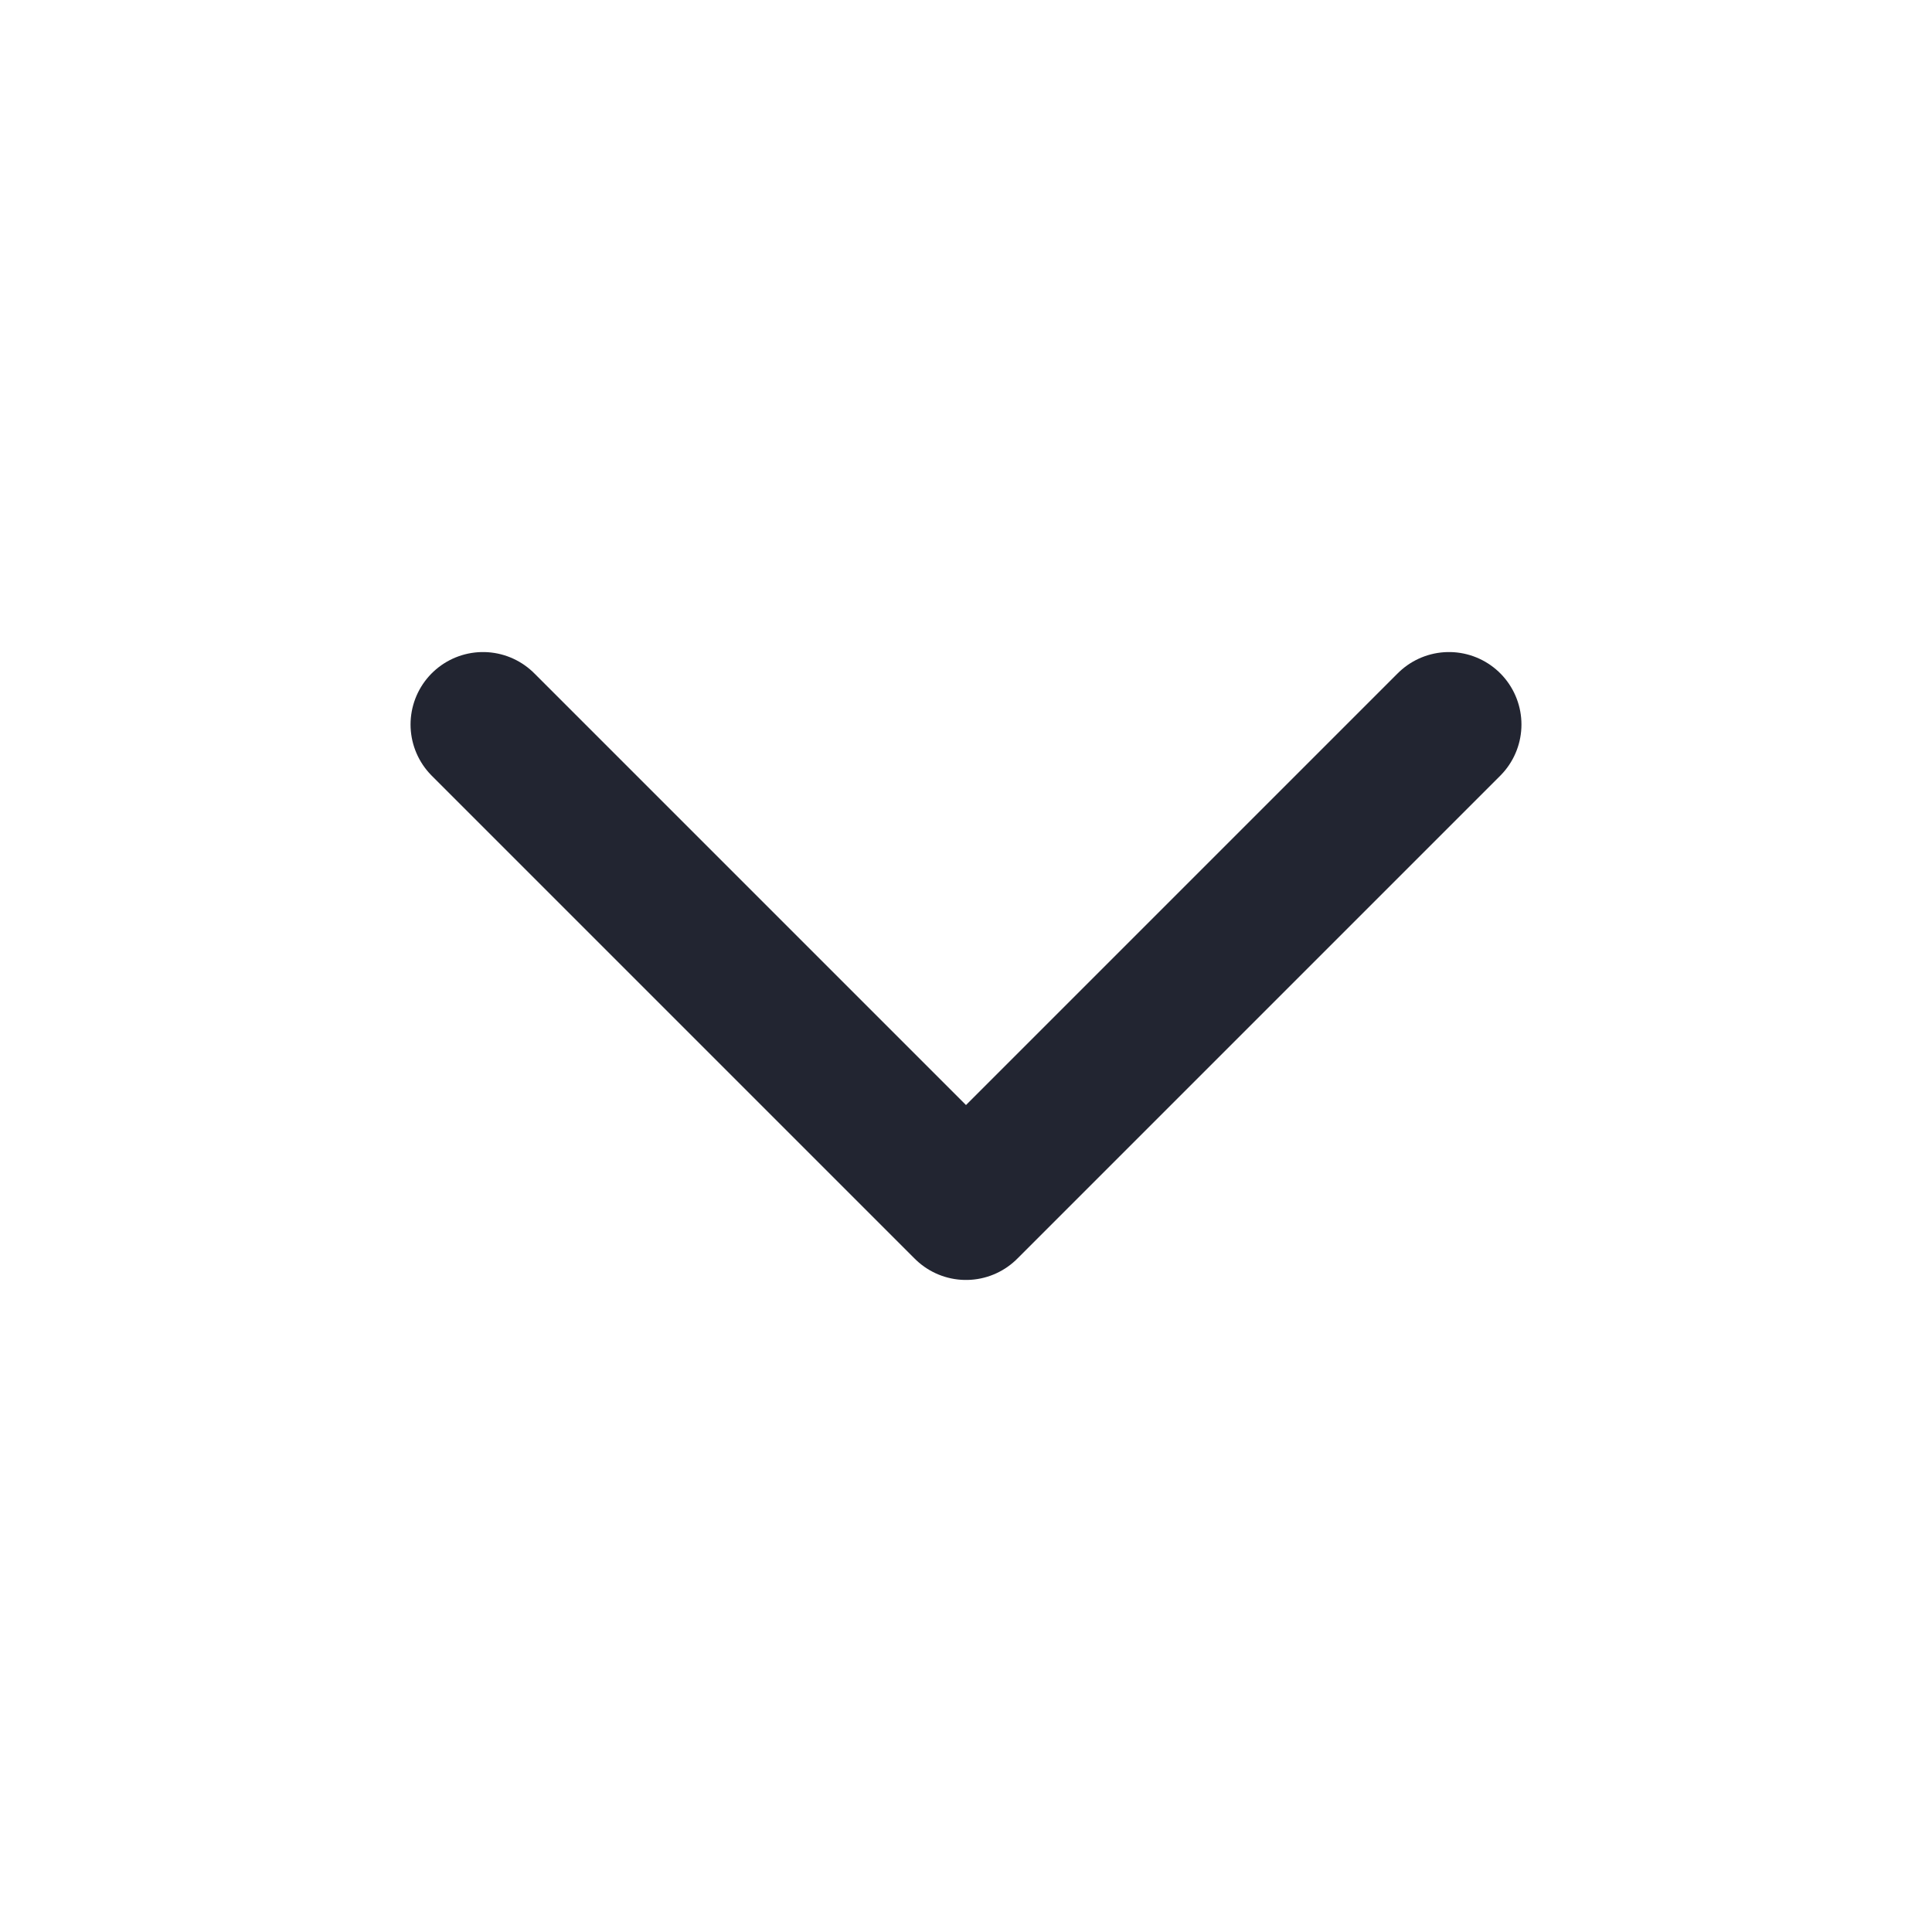
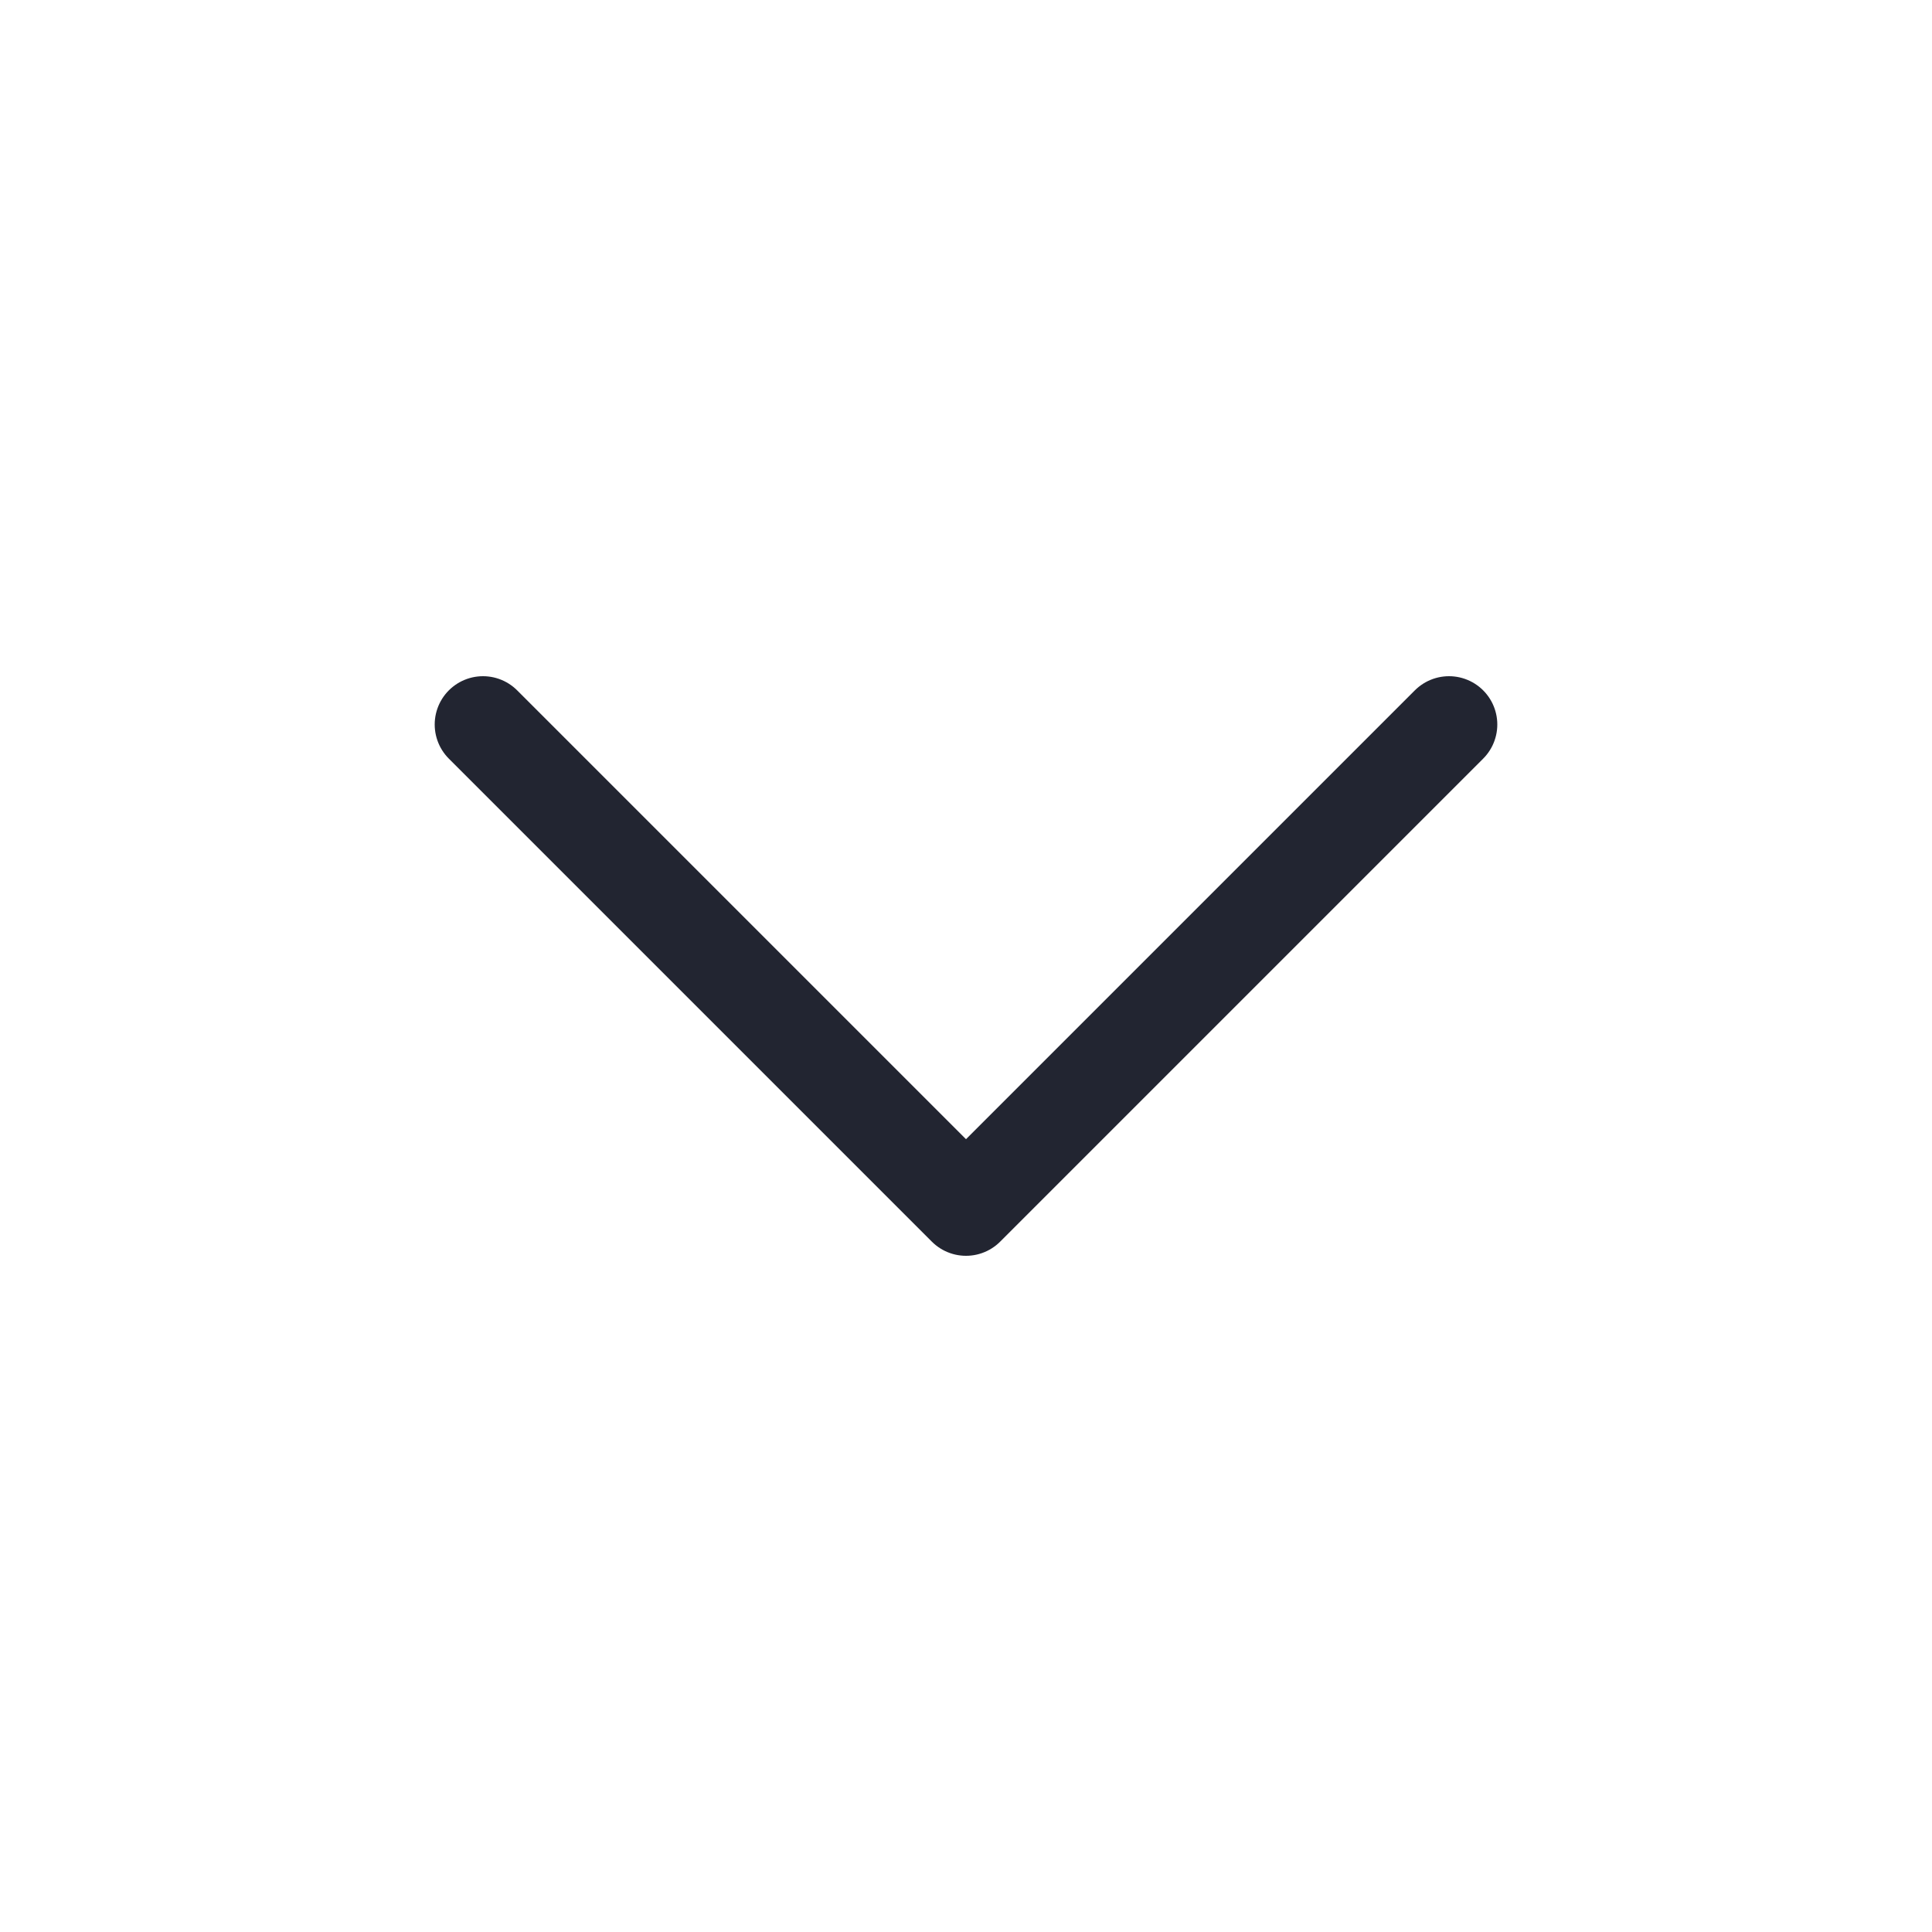
<svg xmlns="http://www.w3.org/2000/svg" width="20" height="20" viewBox="0 0 20 20" fill="none">
  <g id="chevron-down">
-     <path id="Icon" d="M5 7.5L10 12.5L15 7.5" stroke="#222531" stroke-width="1.5" stroke-linecap="round" stroke-linejoin="round" />
+     <path id="Icon" d="M5 7.5L10 12.5L15 7.5" stroke="#222531" strokeWidth="1.5" stroke-linecap="round" stroke-linejoin="round" />
  </g>
</svg>
